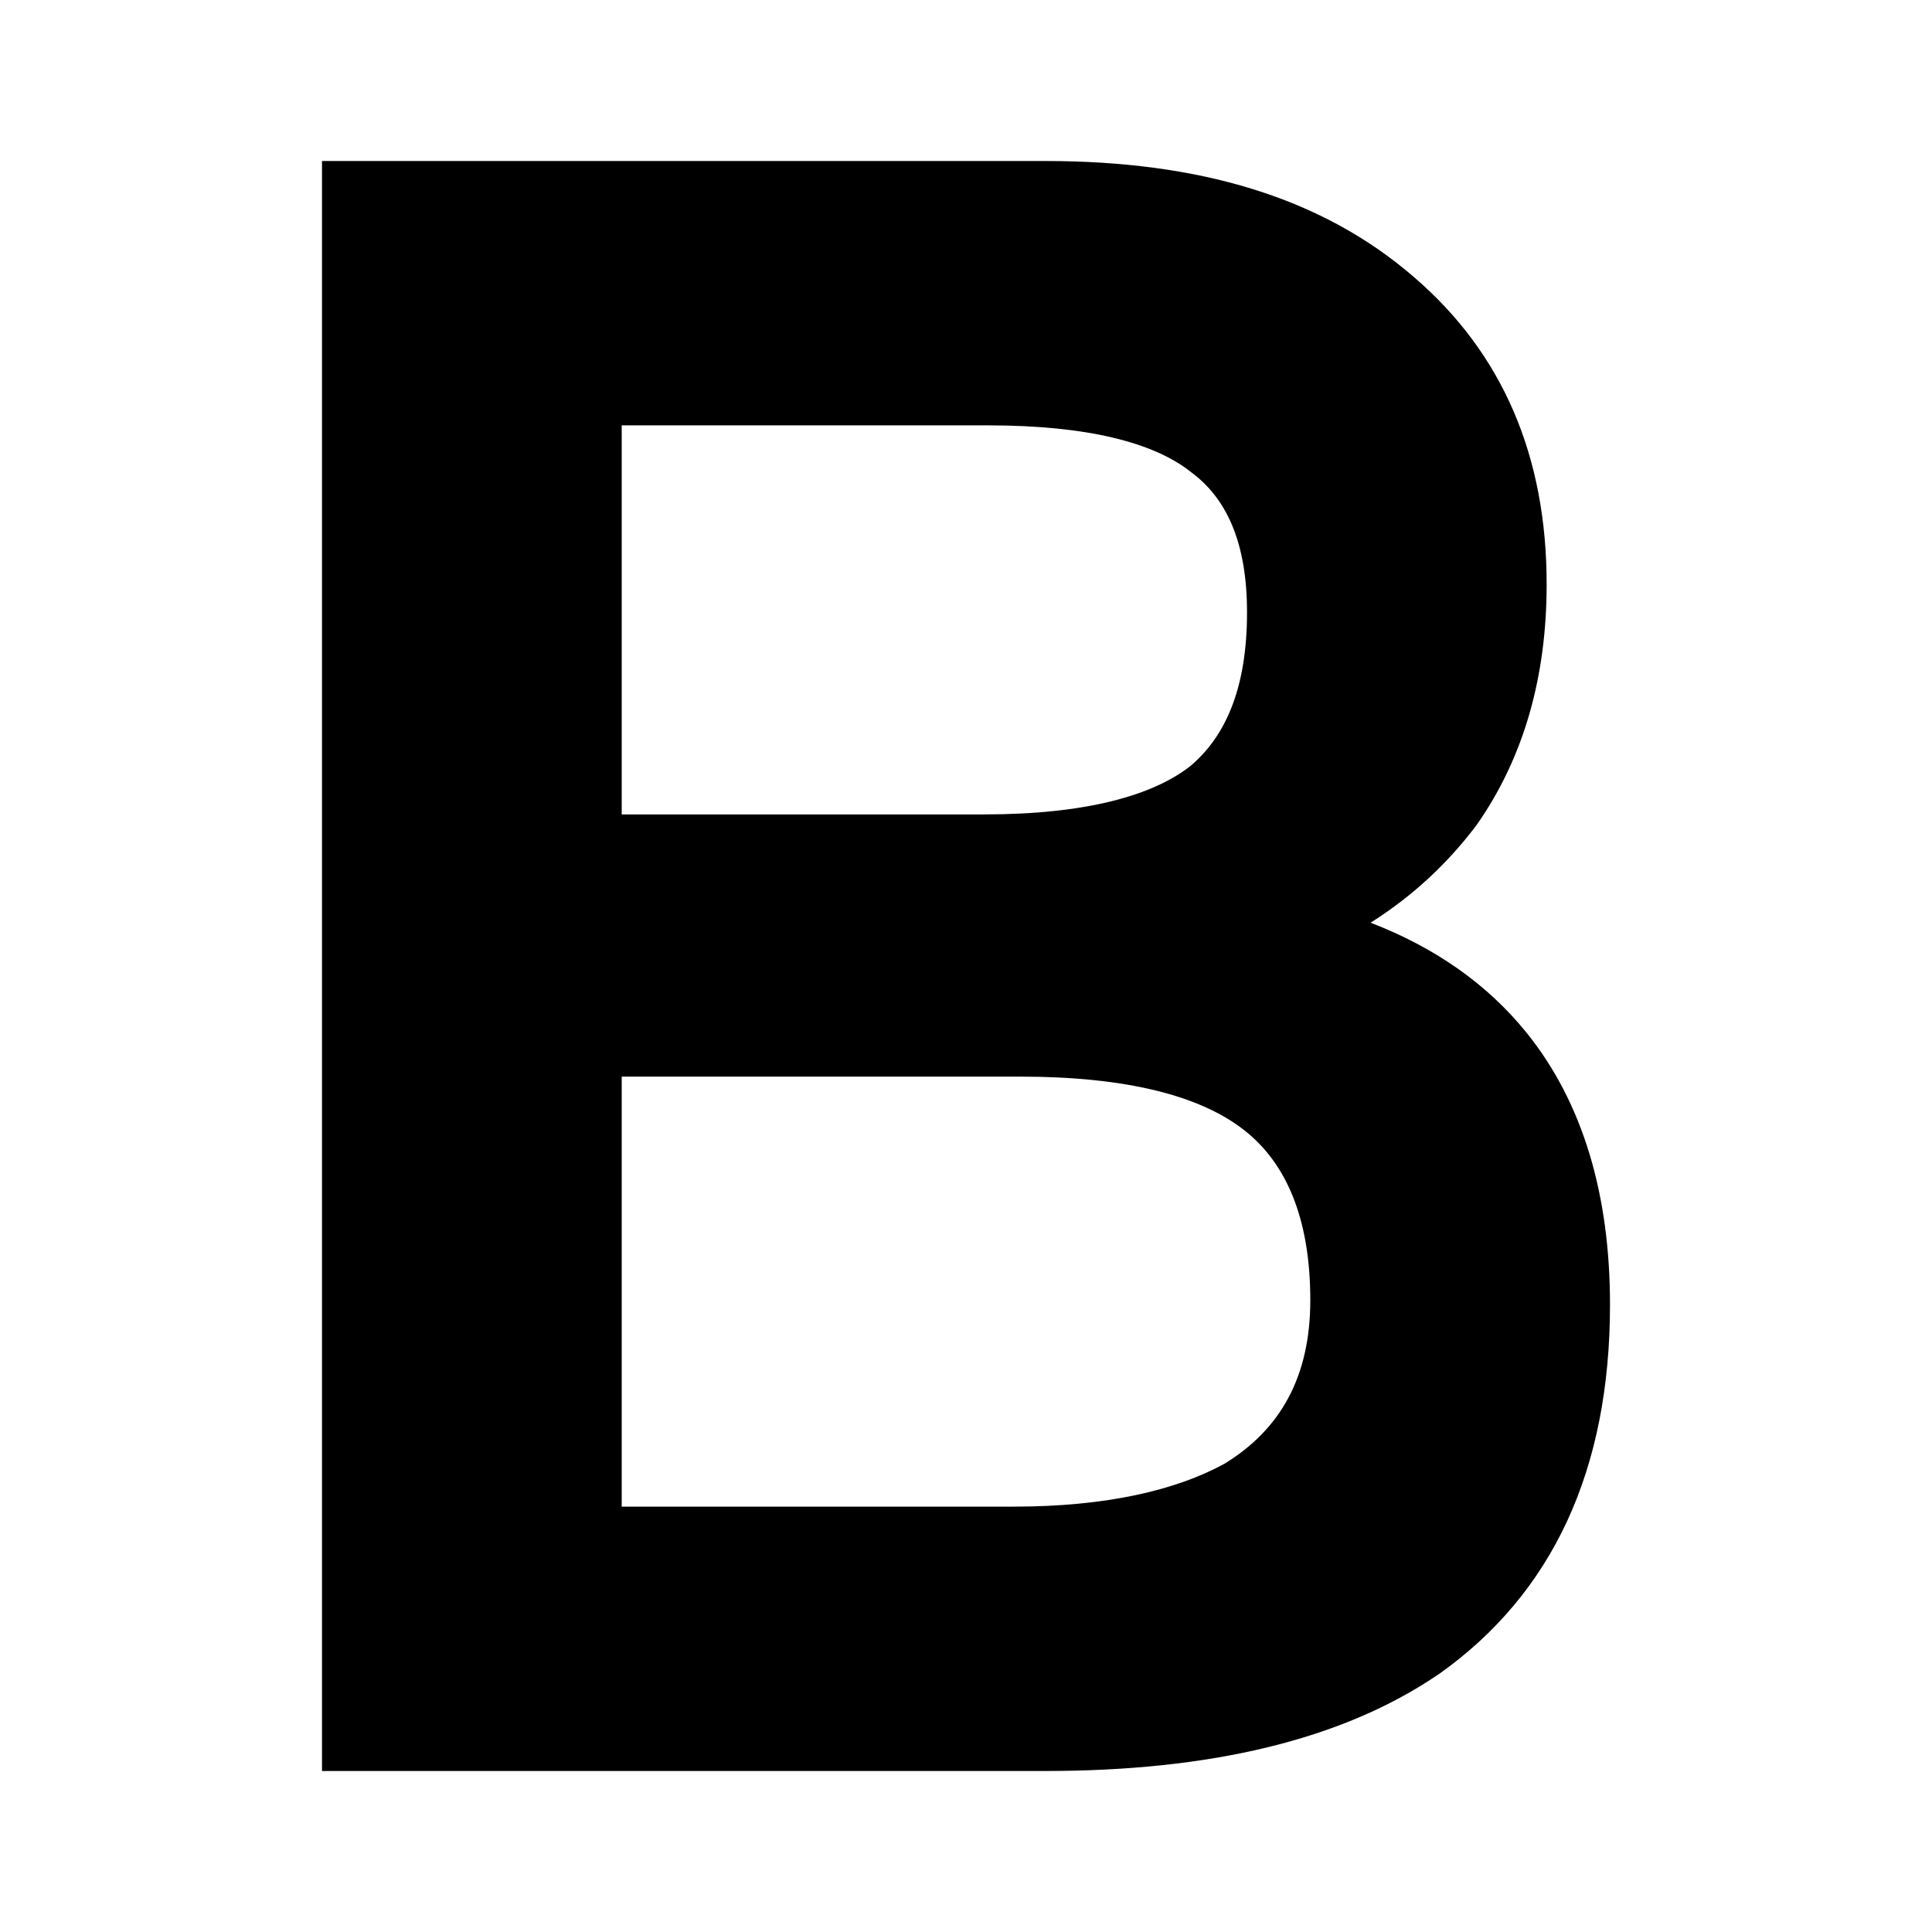
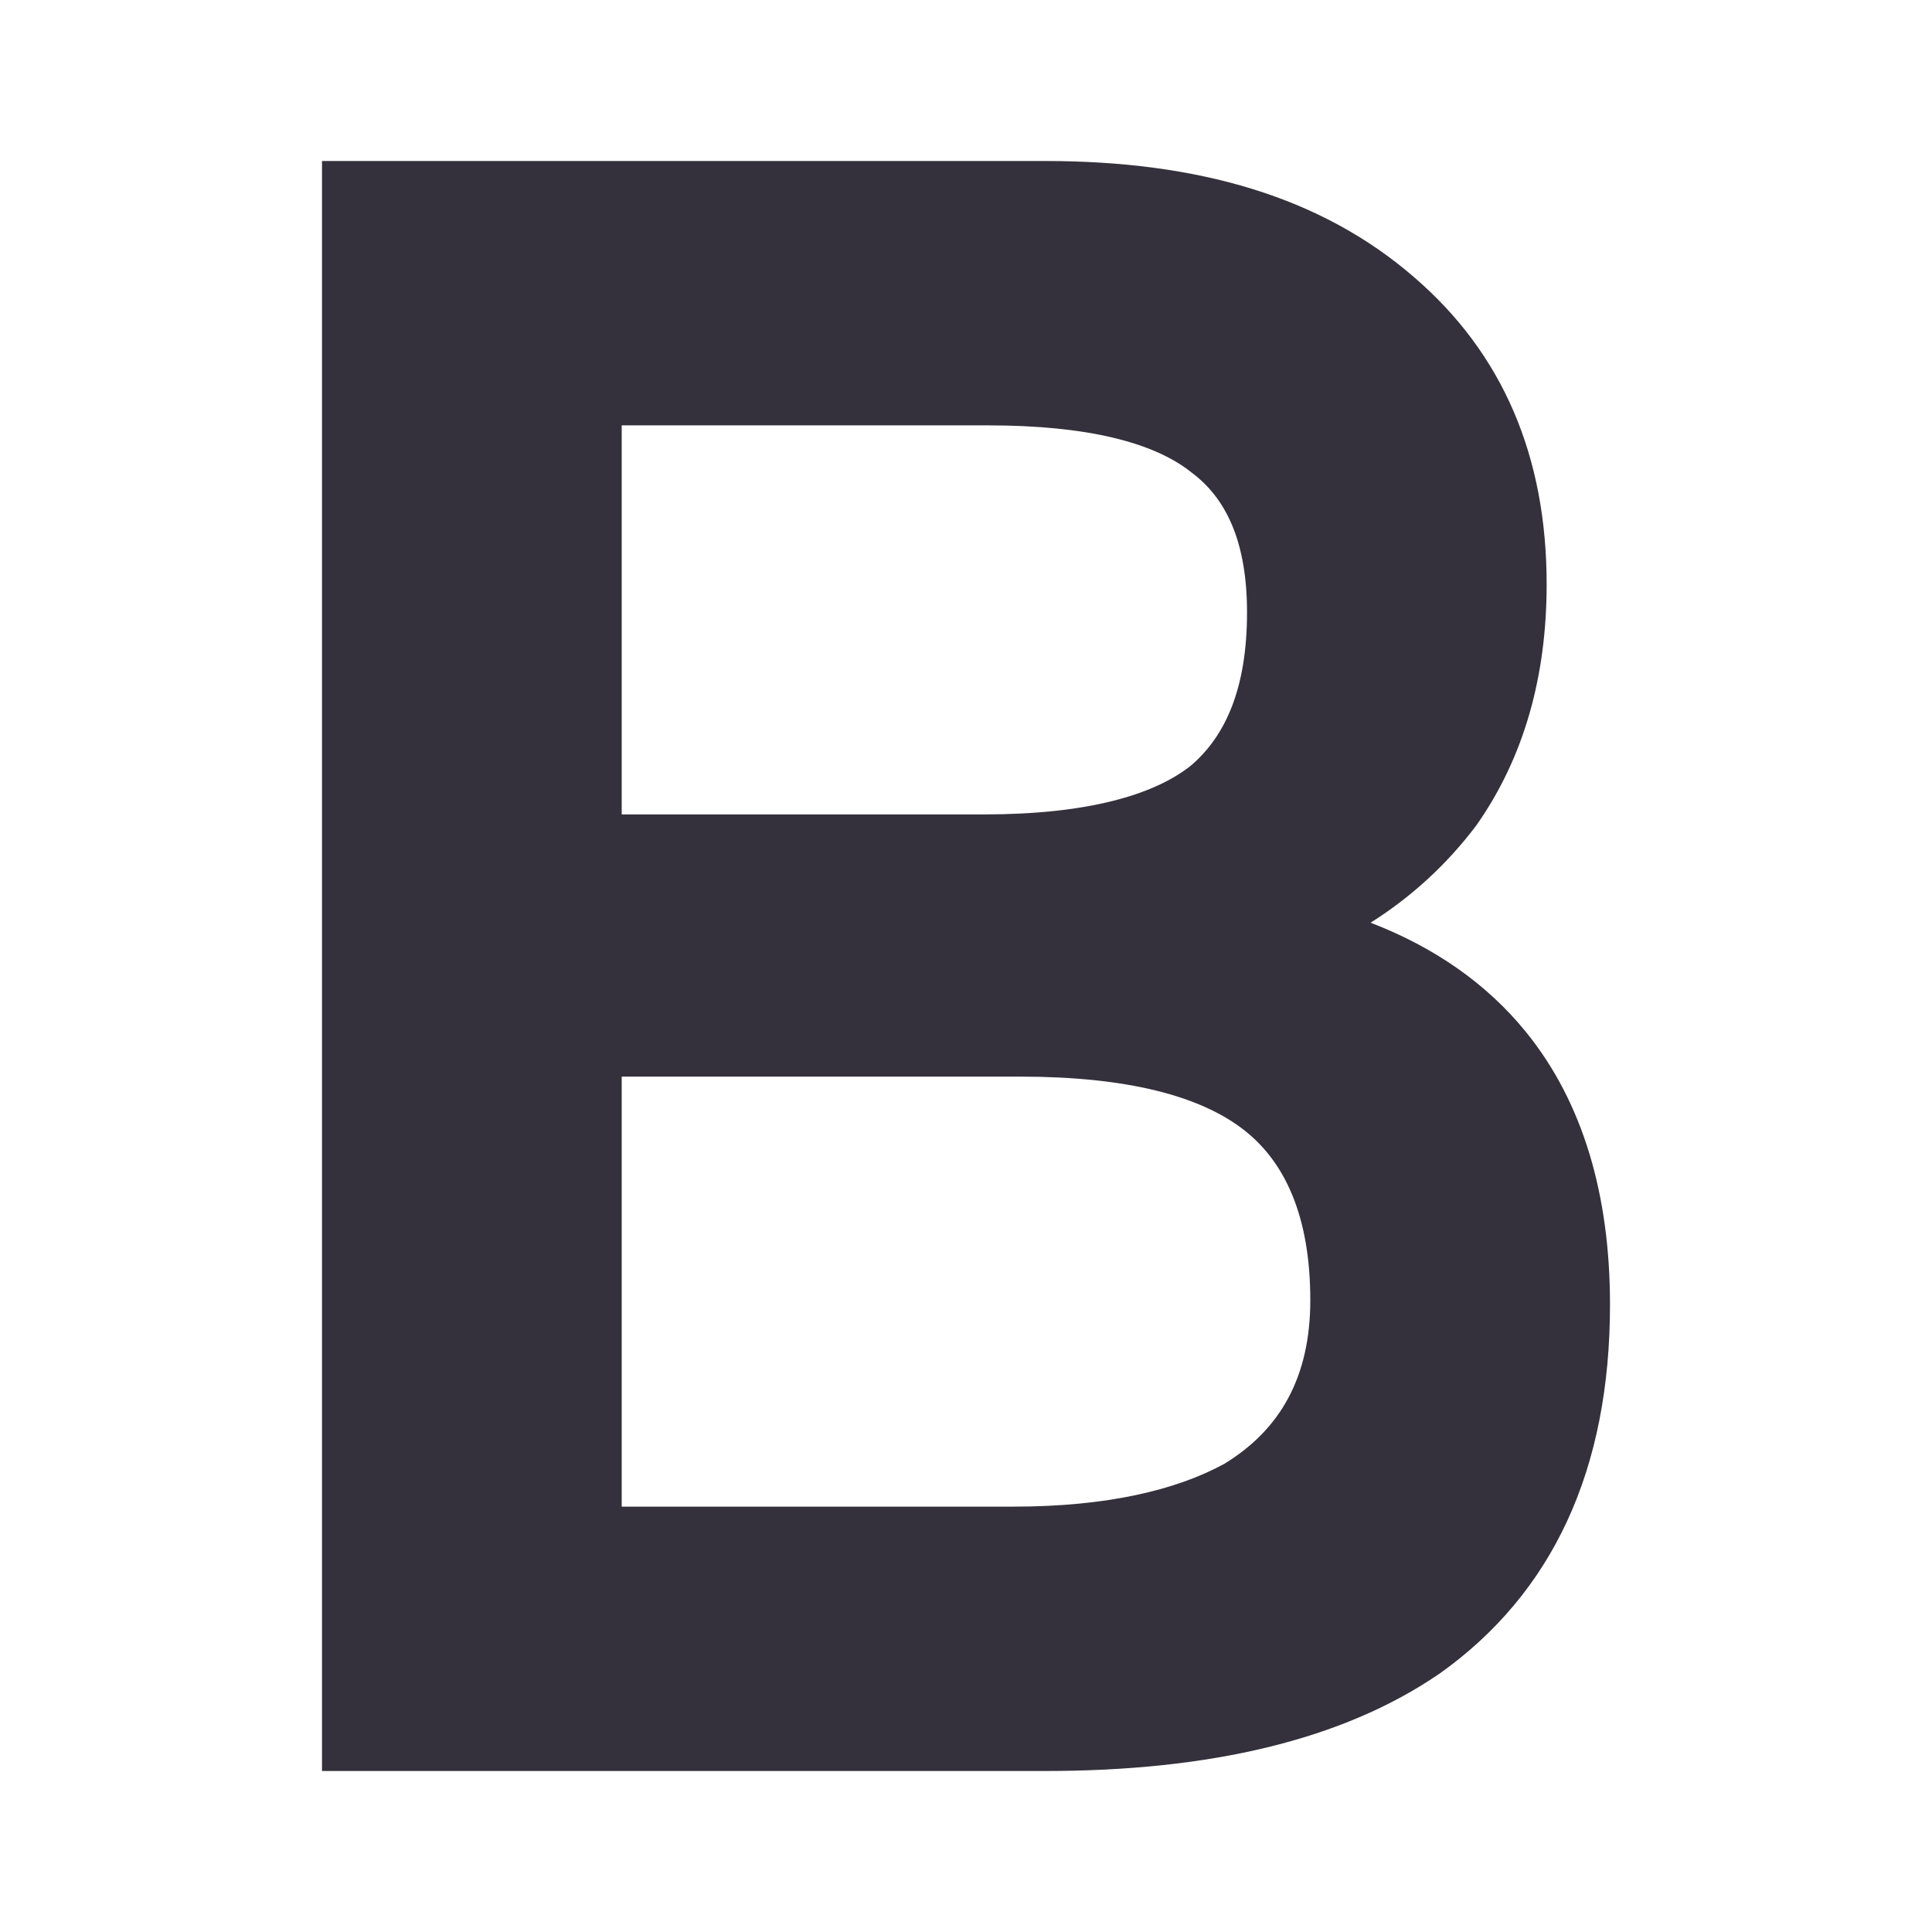
- <svg xmlns="http://www.w3.org/2000/svg" fill="none" viewBox="0 0 24 24">
-   <path fill="currentColor" d="M17.567 3.444C16.414 2.444 14.885 2 12.984 2H4v20h8.984c2.039 0 3.684-.382 4.884-1.2l.007-.004C19.297 19.788 20 18.248 20 16.206c0-1.357-.333-2.509-1.042-3.384-.492-.607-1.144-1.056-1.932-1.36.52-.328.954-.733 1.312-1.207l.004-.006.005-.006c.584-.836.866-1.838.866-2.985 0-1.586-.543-2.865-1.646-3.814zm-9.844 6.673V5.284h4.552c1.234 0 2.056.214 2.516.577l.01.008c.431.32.69.862.69 1.738 0 .932-.261 1.536-.705 1.91-.464.363-1.29.6-2.563.6h-4.5zm0 8.6v-5.343h4.946c1.332 0 2.238.239 2.78.66.517.401.828 1.081.828 2.118 0 .953-.373 1.608-1.068 2.032-.598.327-1.462.532-2.619.532H7.723z" clip-rule="evenodd" fill-rule="evenodd" />
+ <svg xmlns="http://www.w3.org/2000/svg" viewBox="0 0 24 24" fill="none">
+   <path fill="#34313c" d="M17.567 3.444C16.414 2.444 14.885 2 12.984 2H4v20h8.984c2.039 0 3.684-.382 4.884-1.2l.007-.004C19.297 19.788 20 18.248 20 16.206c0-1.357-.333-2.509-1.042-3.384-.492-.607-1.144-1.056-1.932-1.36a4.92 4.92 0 0 0 1.312-1.207l.004-.006.005-.006c.584-.836.866-1.838.866-2.985 0-1.586-.543-2.865-1.646-3.814zm-9.844 6.673V5.284h4.552c1.234 0 2.056.214 2.516.577l.01.008c.431.32.69.862.69 1.738 0 .932-.261 1.536-.705 1.91-.464.363-1.29.6-2.563.6h-4.5zm0 8.6v-5.343h4.946c1.332 0 2.238.239 2.78.66.517.401.828 1.081.828 2.118 0 .953-.373 1.608-1.068 2.032-.598.327-1.462.532-2.619.532H7.723z" clip-rule="evenodd" fill-rule="evenodd" />
</svg>
